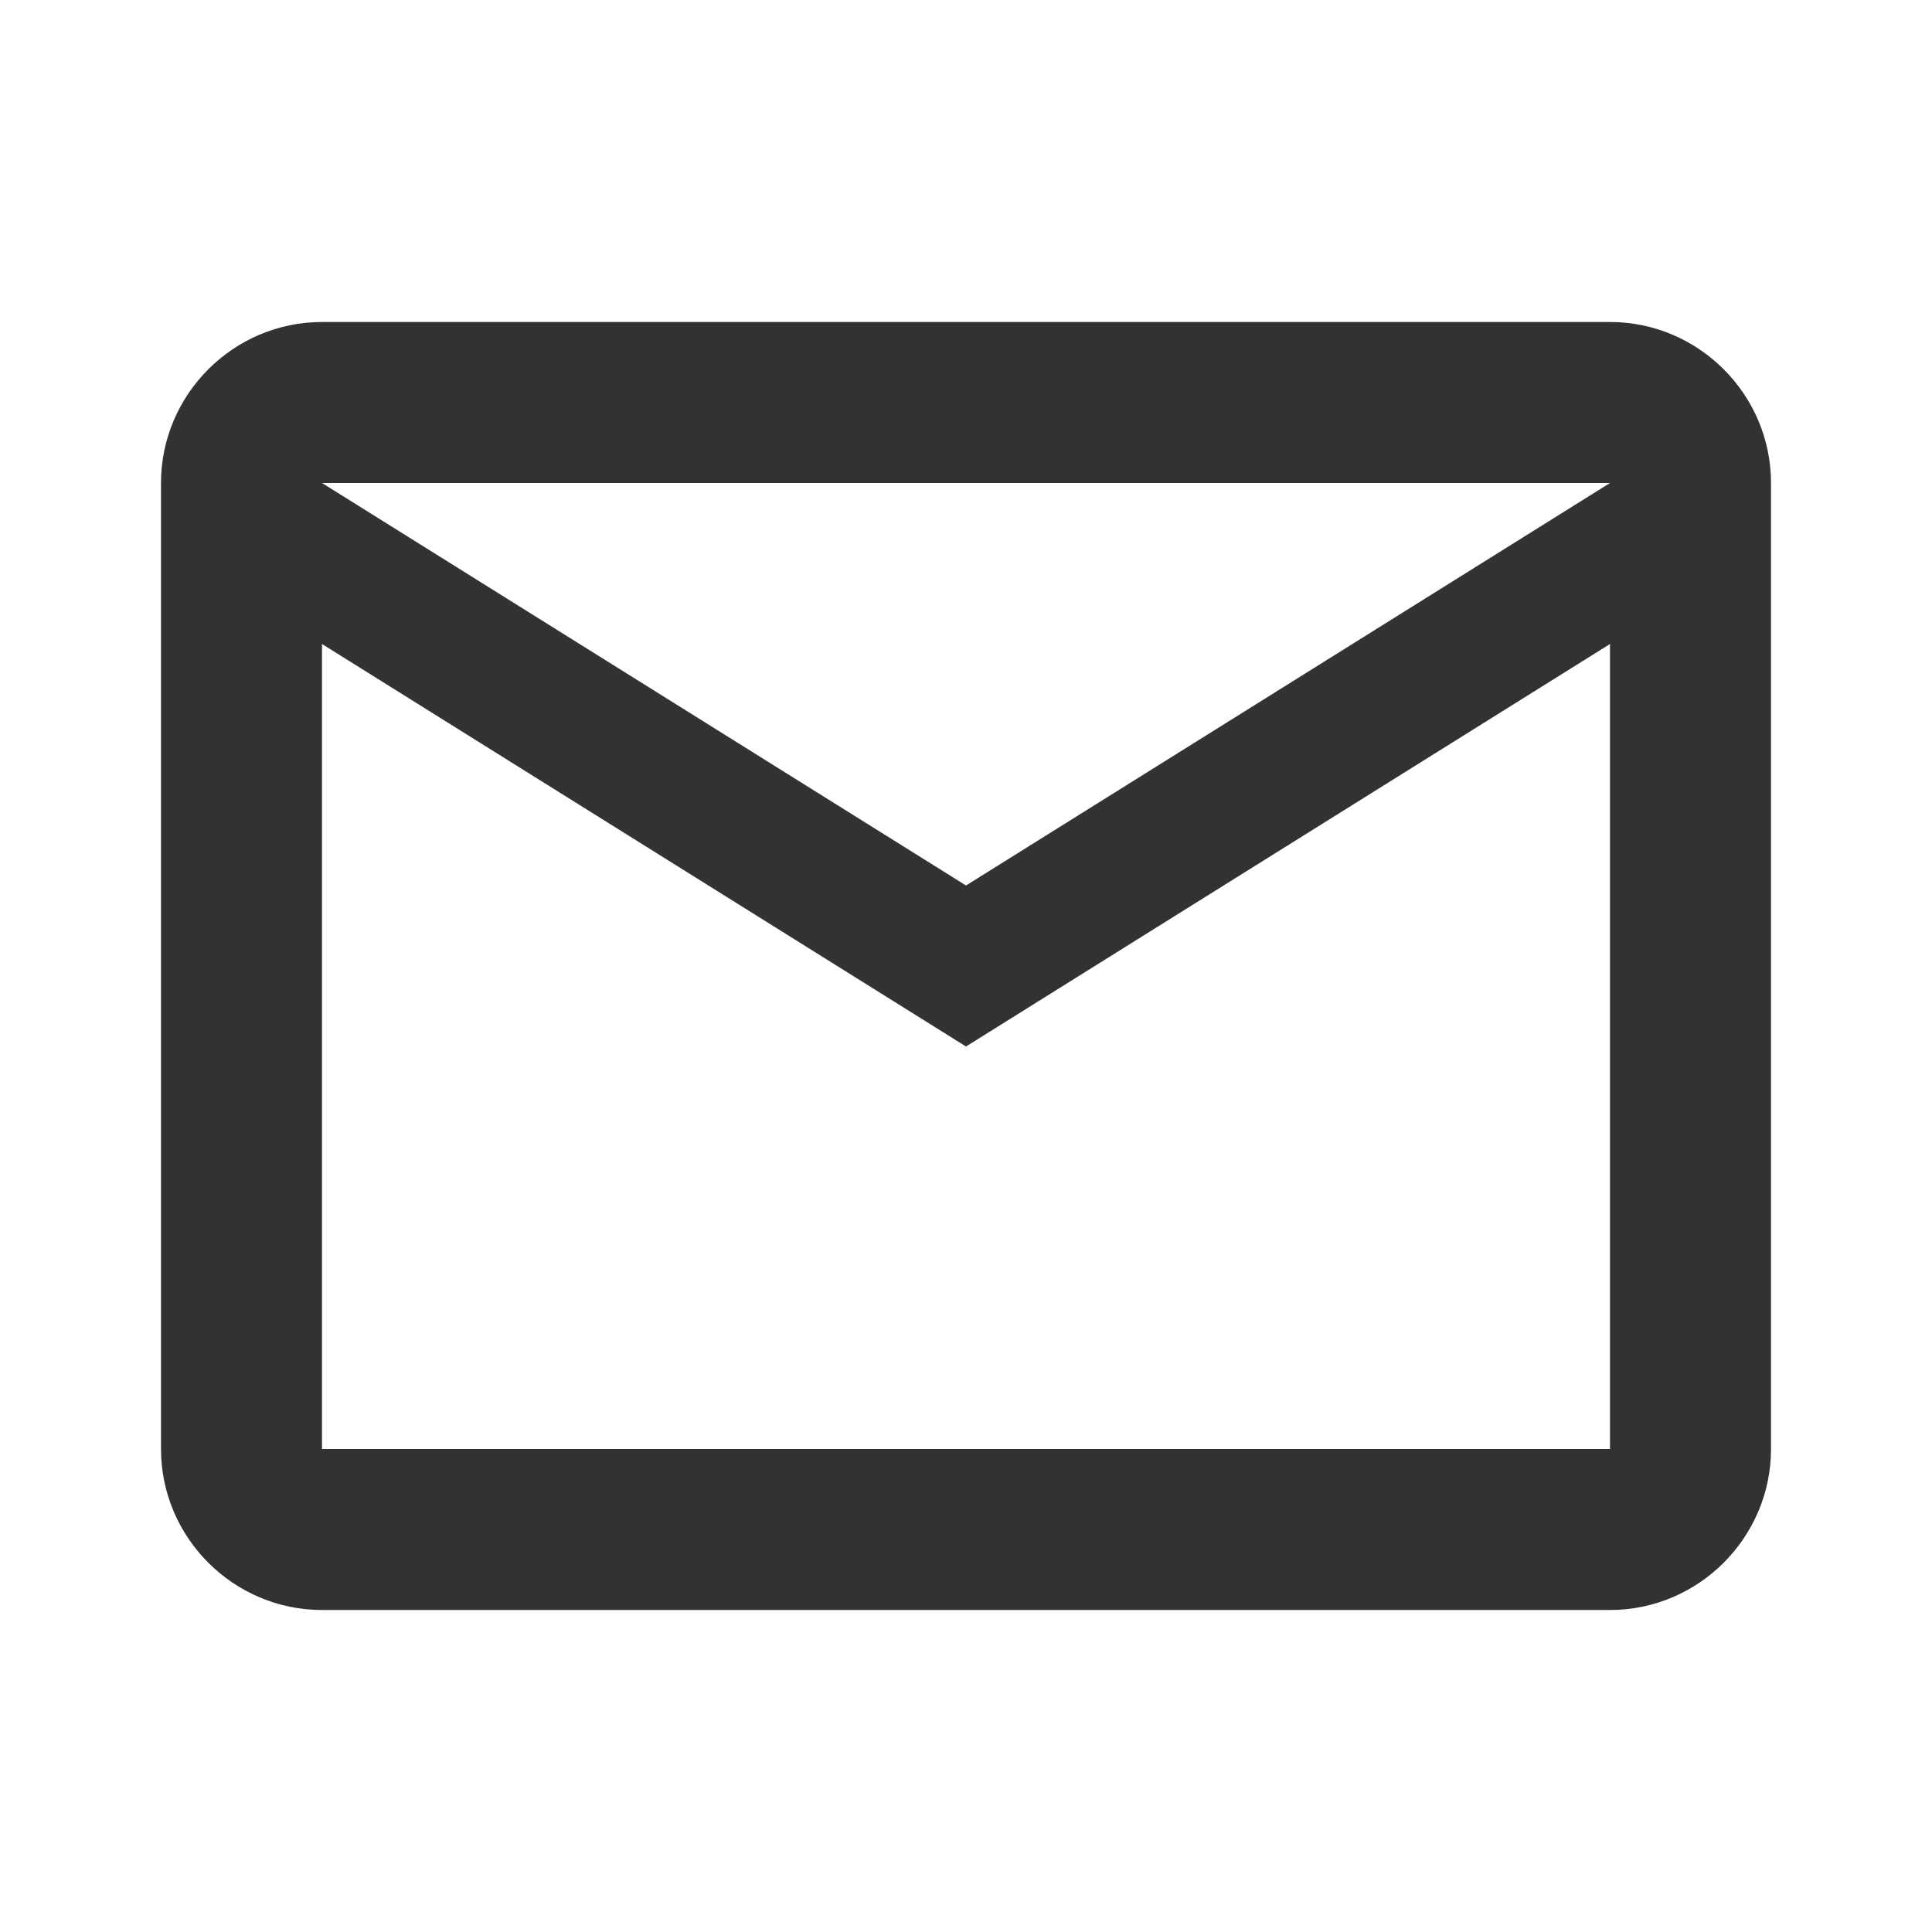
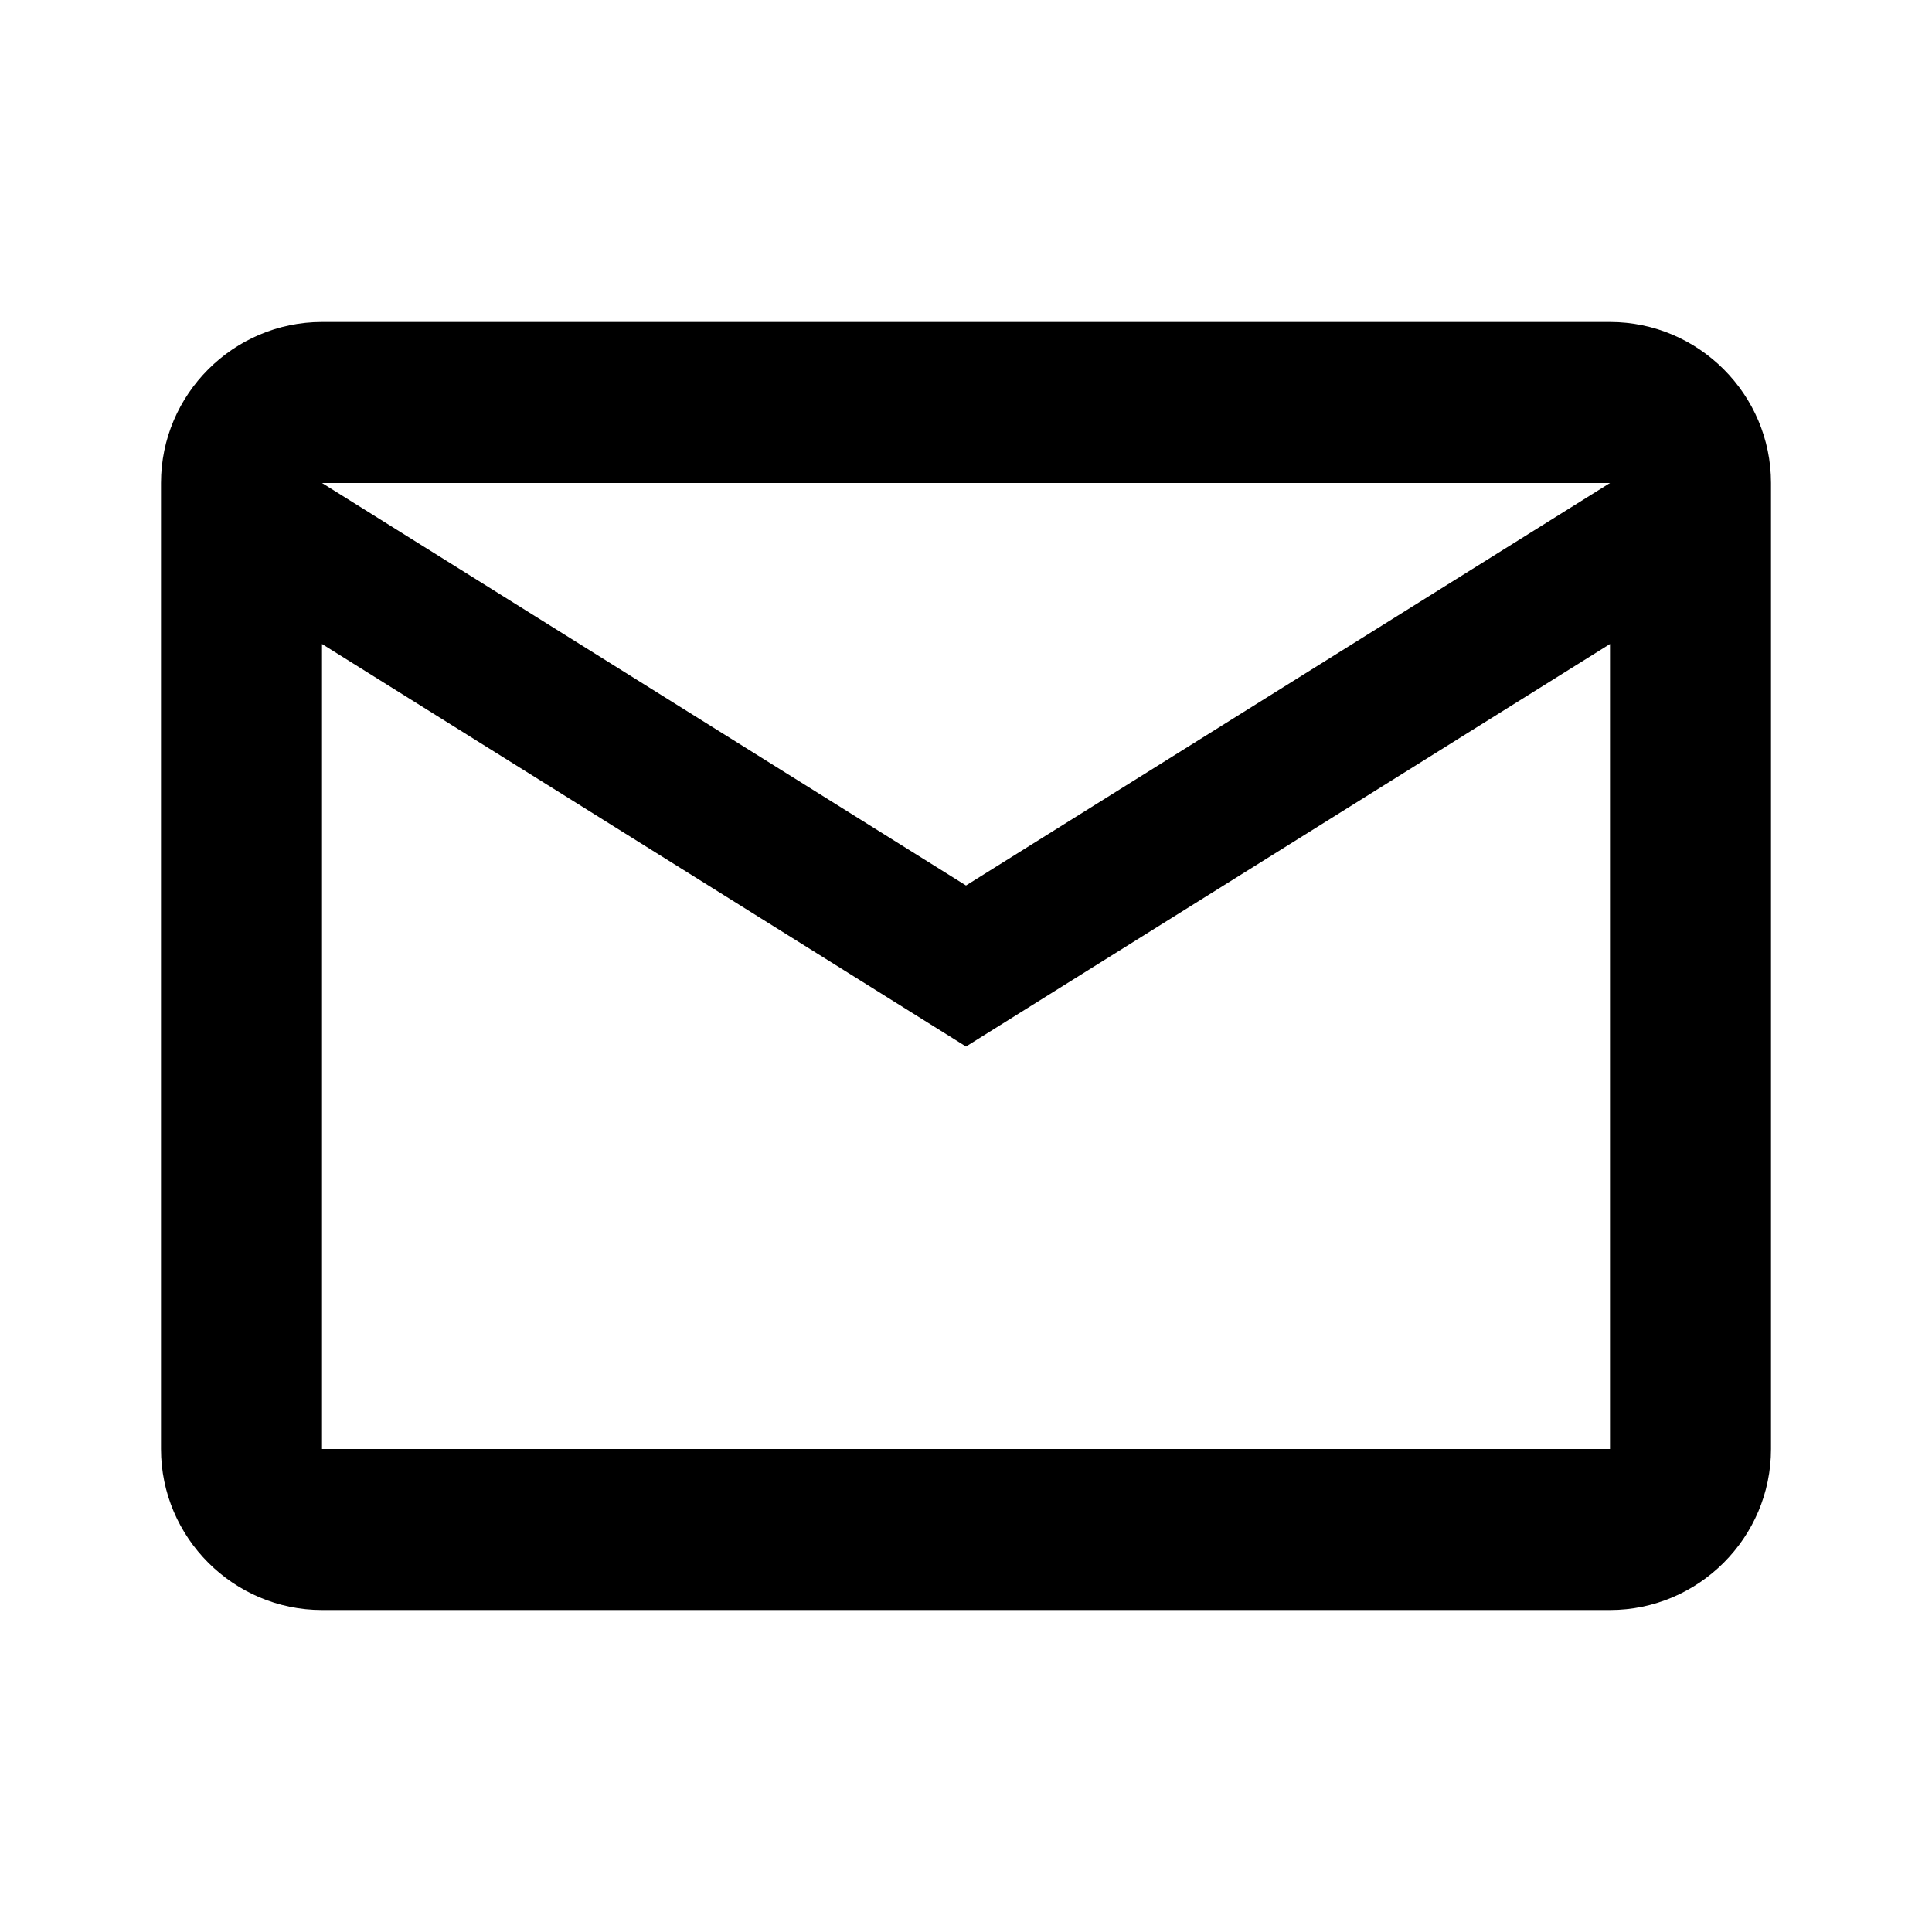
<svg xmlns="http://www.w3.org/2000/svg" width="24" height="24" viewBox="0 0 24 24" fill="none">
-   <path d="M22 6C22 4.9 21.1 4 20 4H4C2.9 4 2 4.9 2 6V18C2 19.1 2.9 20 4 20H20C21.1 20 22 19.1 22 18V6ZM20 6L12 11L4 6H20ZM20 18H4V8L12 13L20 8V18Z" fill="#323232" />
+   <path d="M22 6C22 4.9 21.1 4 20 4H4C2.9 4 2 4.9 2 6V18C2 19.1 2.9 20 4 20H20C21.1 20 22 19.1 22 18V6ZM20 6L12 11L4 6H20ZM20 18H4V8L12 13L20 8V18Z" fill="#000000" />
</svg>
